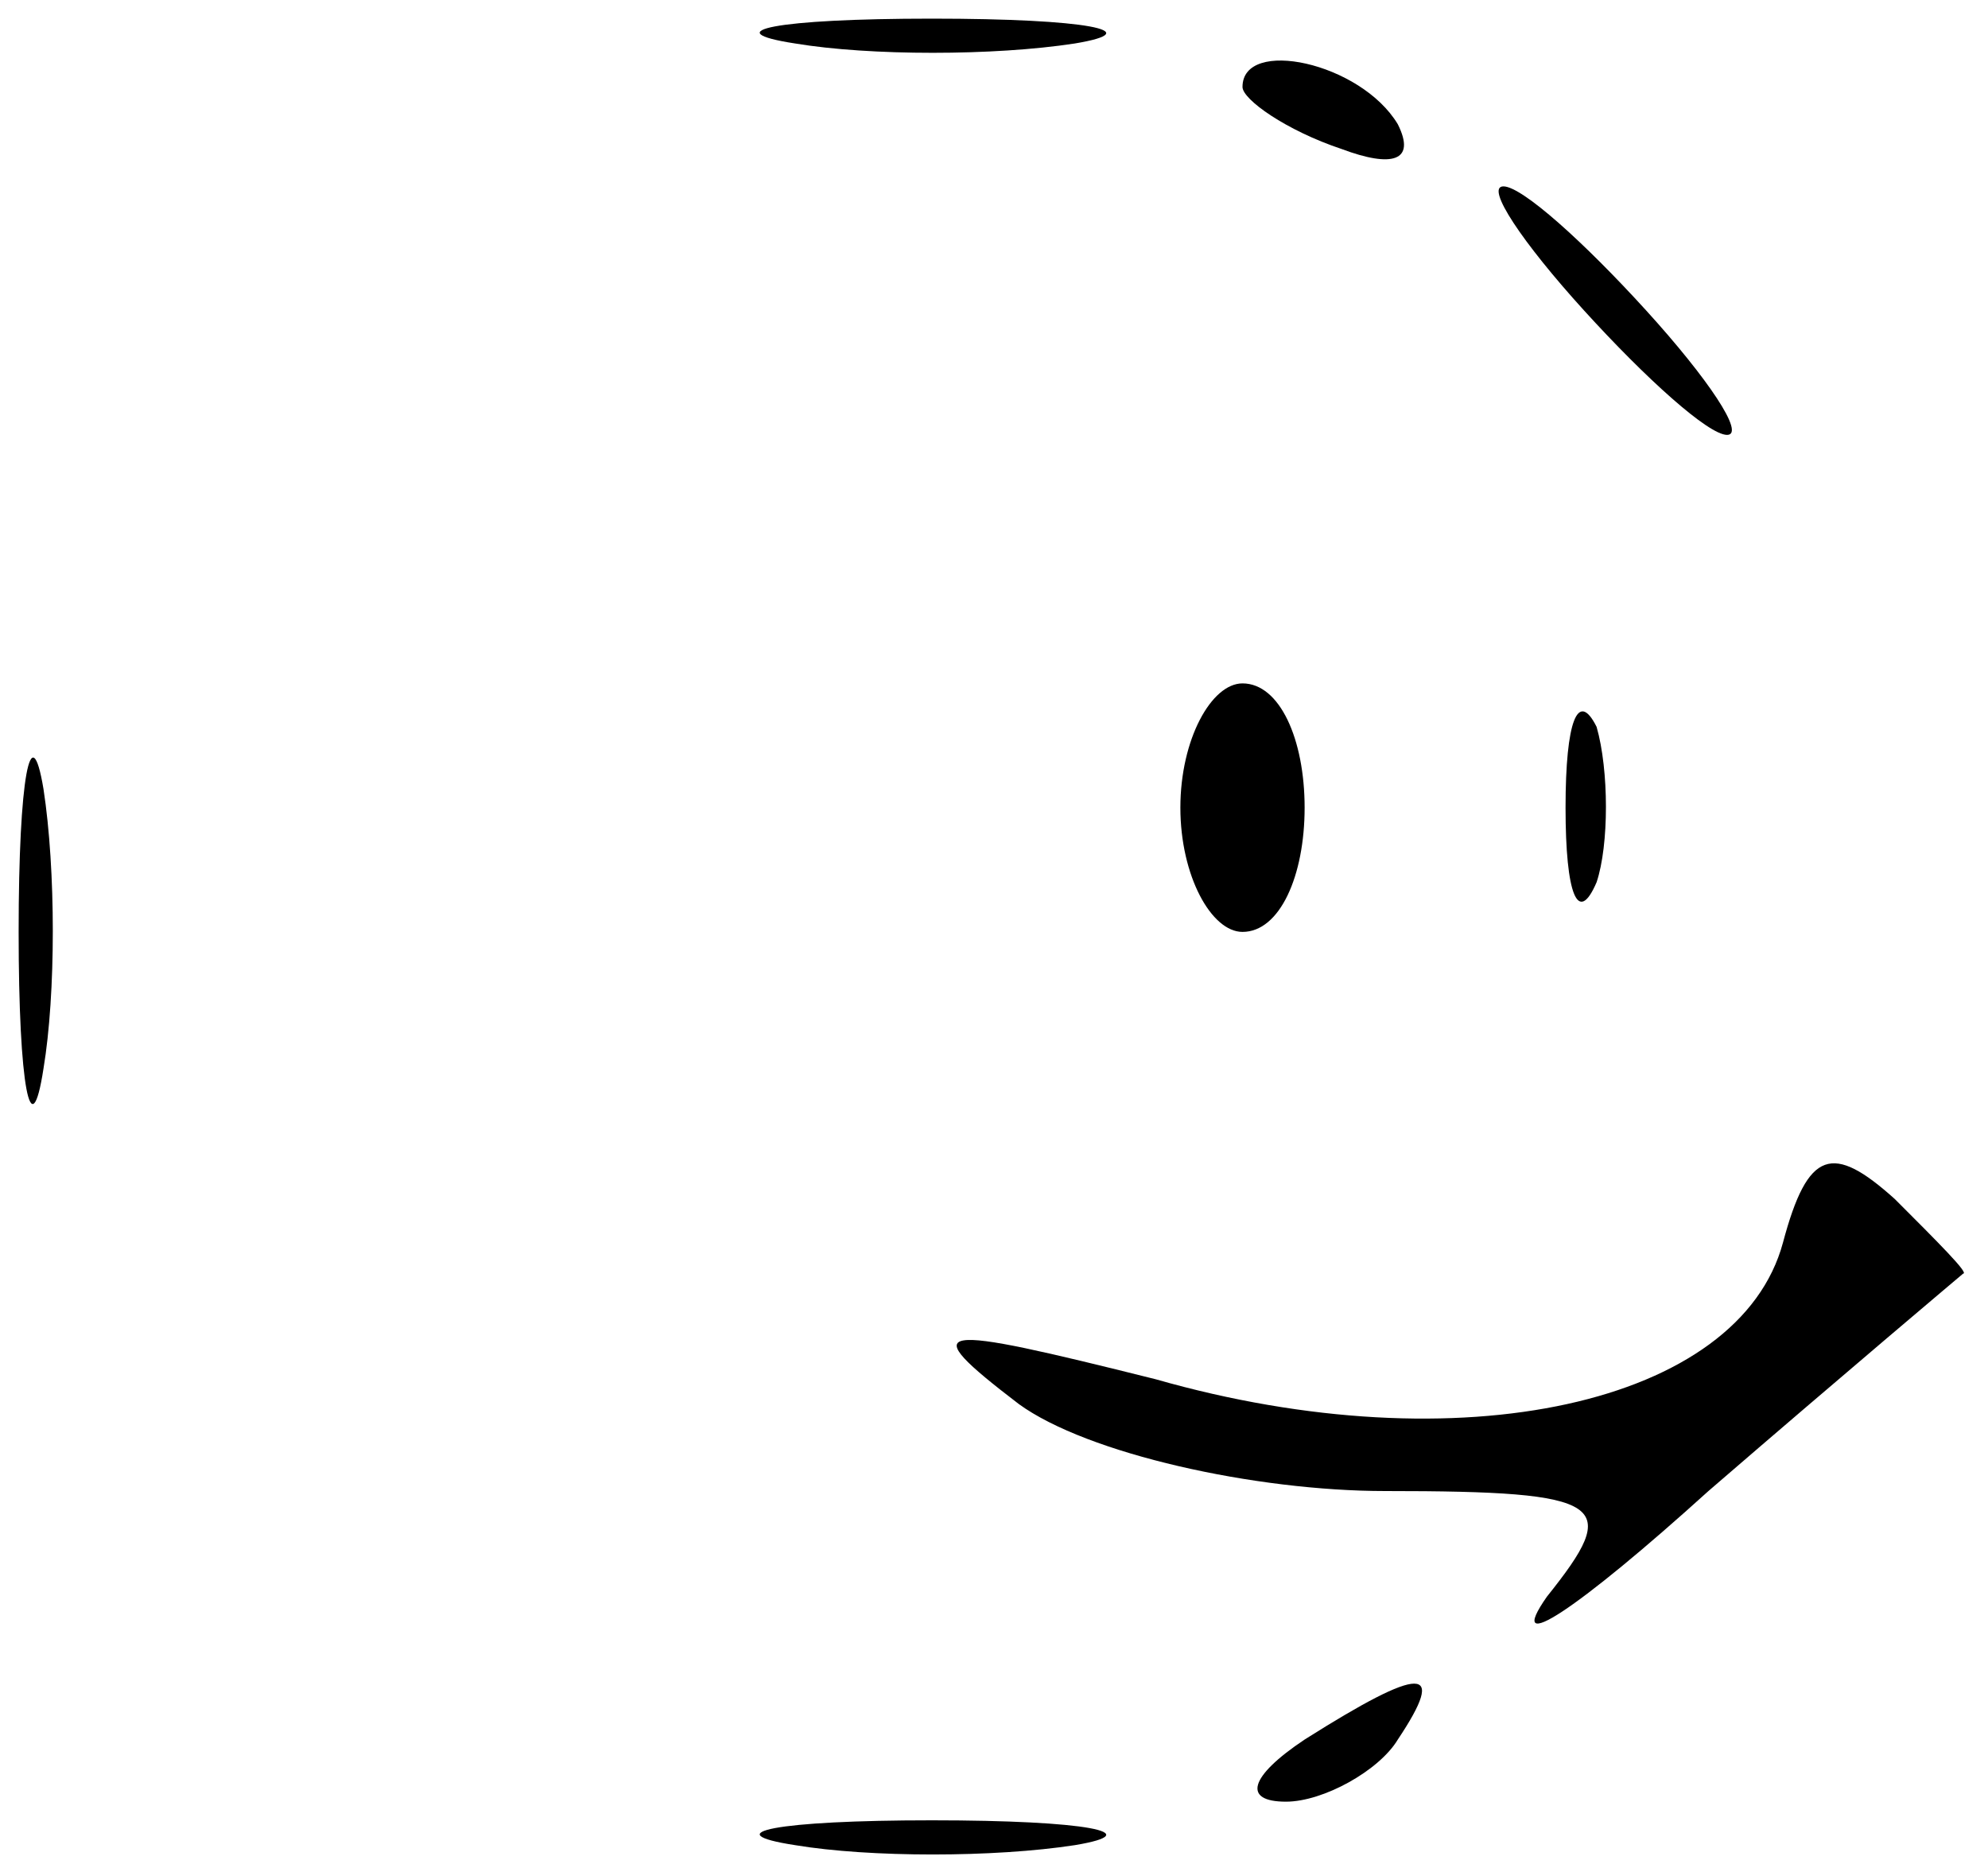
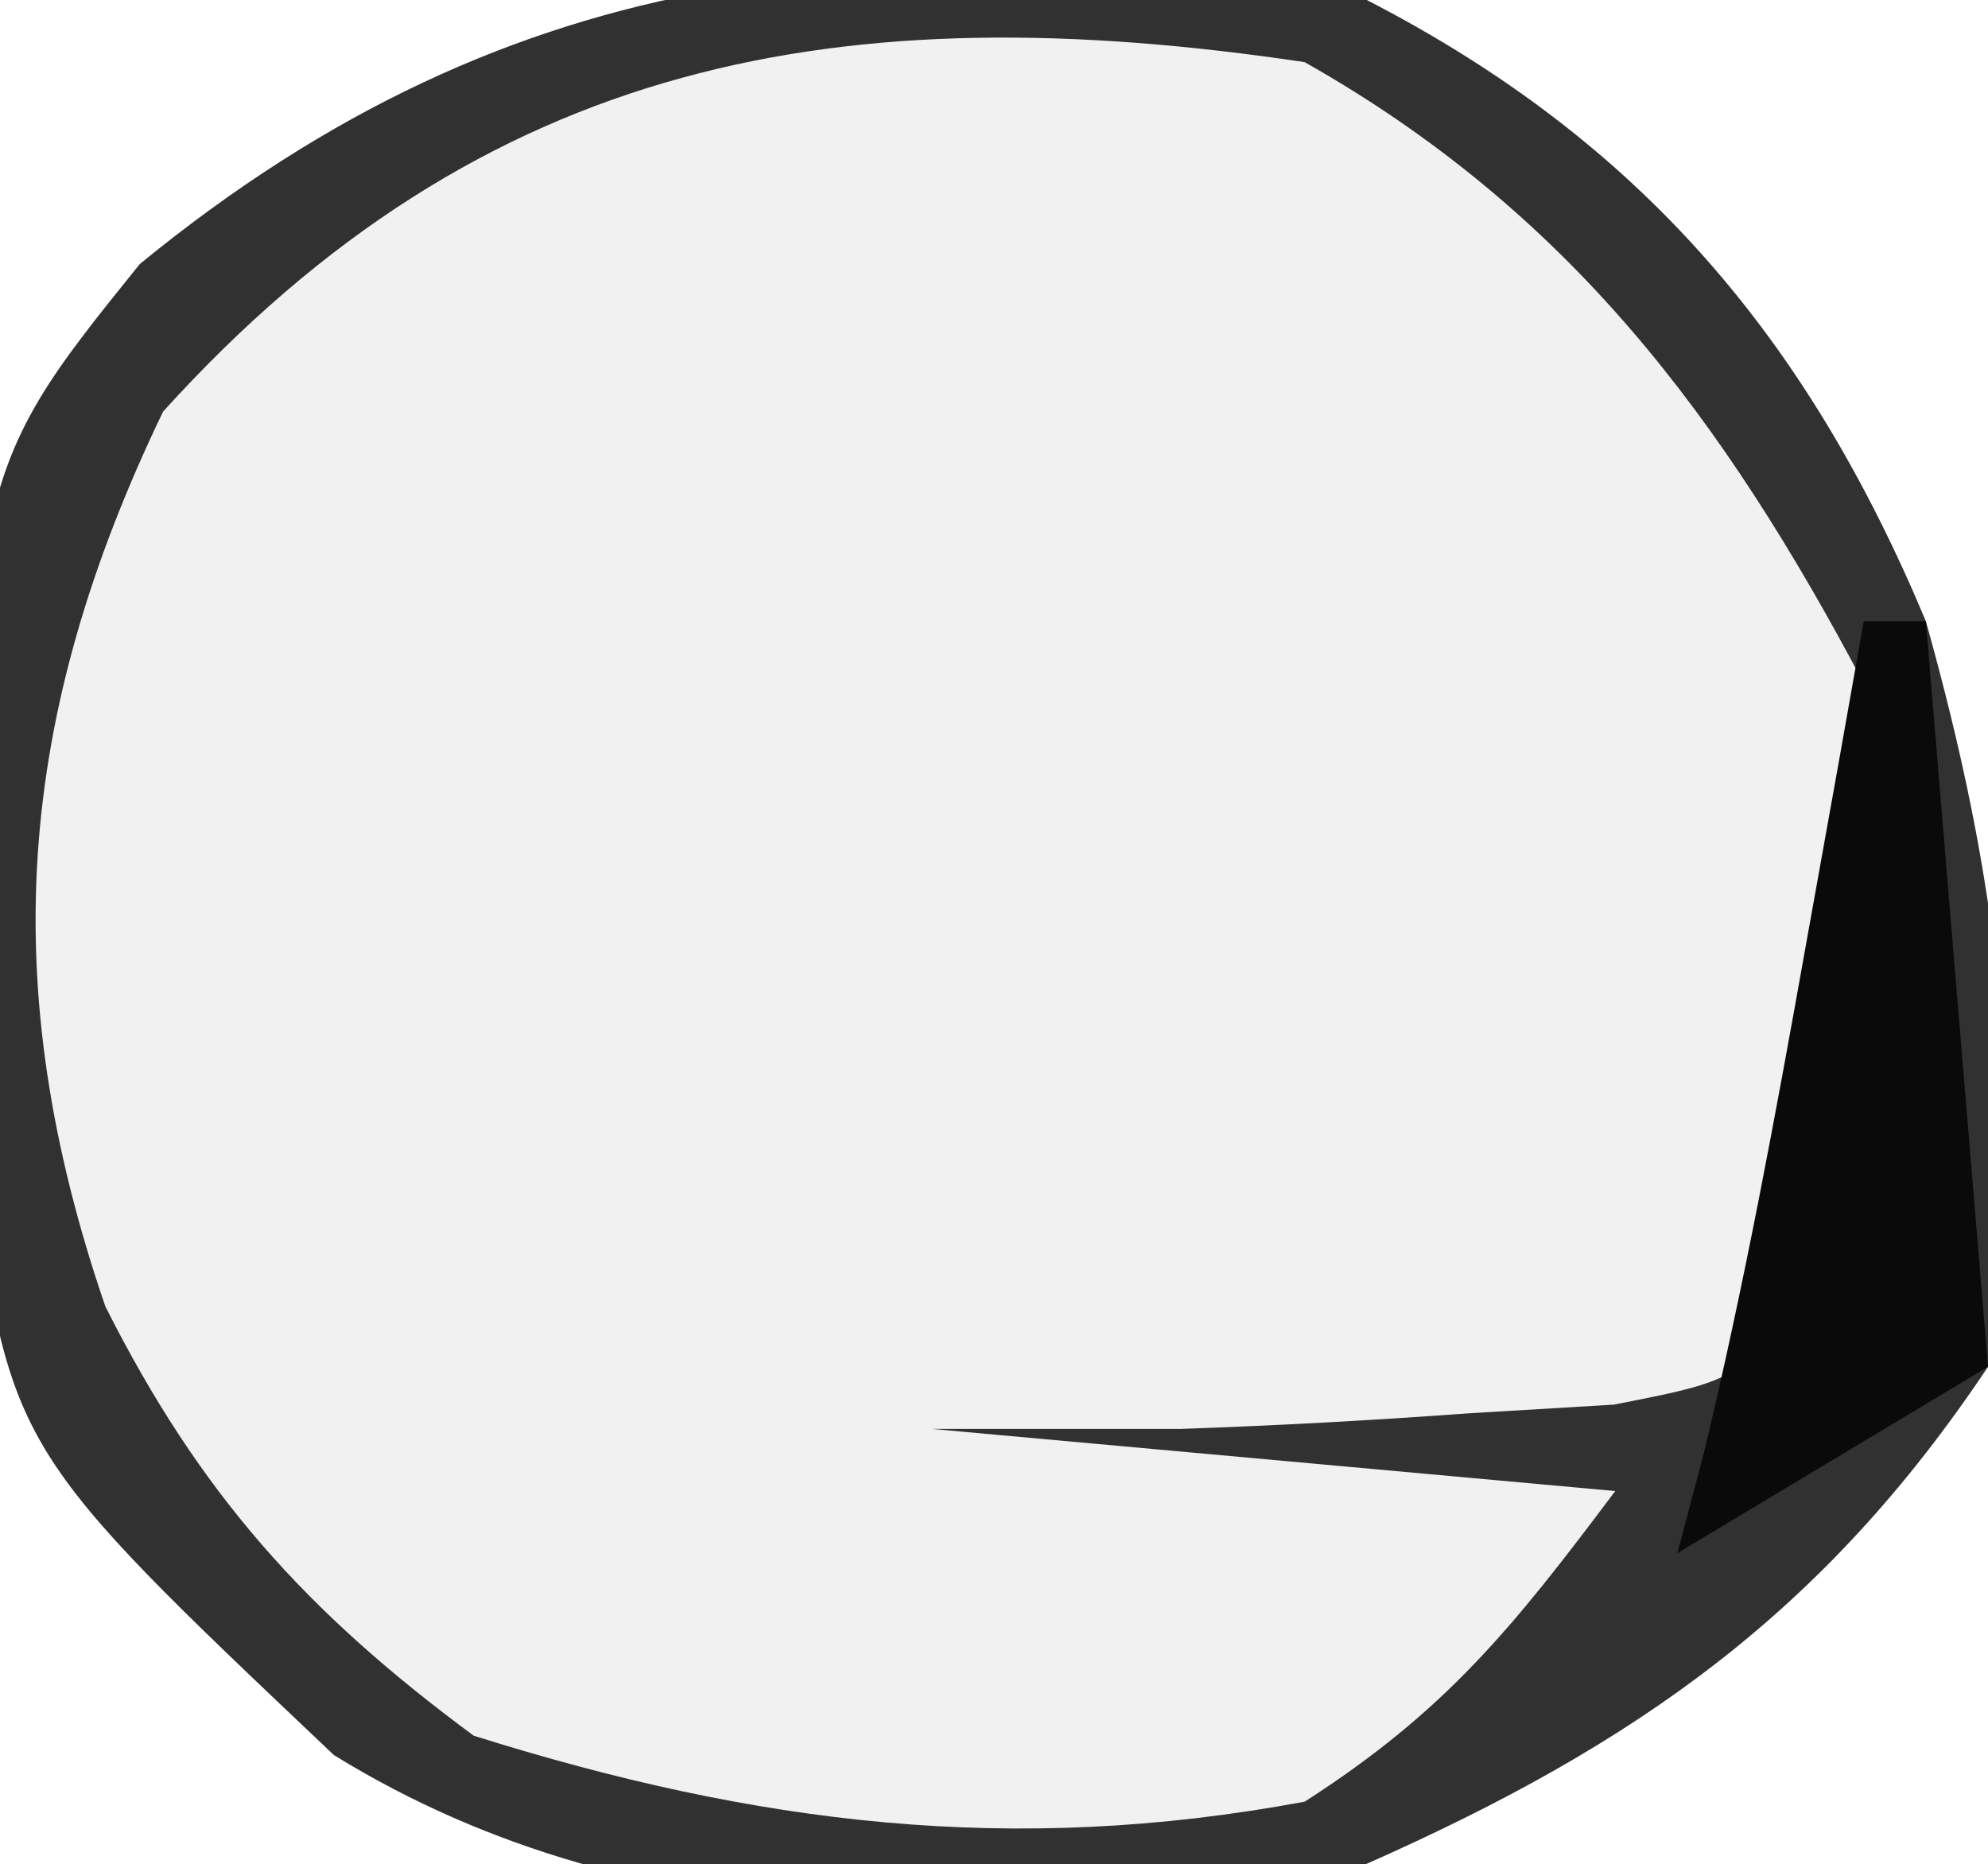
- <svg xmlns="http://www.w3.org/2000/svg" version="1.0" width="32pt" height="30pt" viewBox="0 0 32 30" preserveAspectRatio="xMidYMid meet">
-   <g transform="translate(0,30) scale(0.1,-0.1)" fill="#000000" stroke="none">
-     <path d="M128 293 c12 -2 32 -2 45 0 12 2 2 4 -23 4 -25 0 -35 -2 -22 -4z" />
-     <path d="M200 286 c0 -2 7 -7 16 -10 8 -3 12 -2 9 4 -6 10 -25 14 -25 6z" />
-     <path d="M255 250 c10 -11 20 -20 23 -20 3 0 -3 9 -13 20 -10 11 -20 20 -23 20 -3 0 3 -9 13 -20z" />
-     <path d="M3 150 c0 -25 2 -35 4 -22 2 12 2 32 0 45 -2 12 -4 2 -4 -23z" />
-     <path d="M190 170 c0 -11 5 -20 10 -20 6 0 10 9 10 20 0 11 -4 20 -10 20 -5 0 -10 -9 -10 -20z" />
-     <path d="M252 170 c0 -14 2 -19 5 -12 2 6 2 18 0 25 -3 6 -5 1 -5 -13z" />
-     <path d="M287 100 c-7 -26 -52 -36 -101 -22 -36 9 -39 9 -22 -4 11 -8 38 -14 59 -14 36 0 38 -2 26 -17 -7 -10 5 -2 26 17 22 19 41 35 41 35 1 0 -4 5 -11 12 -10 9 -14 8 -18 -7z" />
-     <path d="M210 20 c-9 -6 -10 -10 -3 -10 6 0 15 5 18 10 8 12 4 12 -15 0z" />
-     <path d="M128 3 c12 -2 32 -2 45 0 12 2 2 4 -23 4 -25 0 -35 -2 -22 -4z" />
-   </g>
+ <svg xmlns="http://www.w3.org/2000/svg" version="1.1" width="32" height="30">
+   <path d="M0 0 C4.412 2.272 7.097 5.452 9 10 C10.154 14.122 10.64 17.749 10 22 C7.353 25.964 4.333 28.079 0 30 C-5.63 31.05 -11.585 31.359 -16.625 28.25 C-21.806 23.342 -21.806 23.342 -22.469 18.758 C-22.564 7.741 -22.564 7.741 -19.75 4.25 C-13.639 -0.75 -7.758 -1.095 0 0 Z " fill="#F1F1F1" transform="translate(22,0)" />
+   <path d="M0 0 C4.412 2.272 7.097 5.452 9 10 C10.154 14.122 10.64 17.749 10 22 C7.353 25.964 4.333 28.079 0 30 C-5.63 31.05 -11.585 31.359 -16.625 28.25 C-21.806 23.342 -21.806 23.342 -22.469 18.758 C-22.564 7.741 -22.564 7.741 -19.75 4.25 C-13.639 -0.75 -7.758 -1.095 0 0 Z M-19.375 6.625 C-21.731 11.518 -22.082 15.846 -20.305 21.027 C-18.789 24.039 -17.074 25.945 -14.375 27.938 C-9.837 29.366 -5.707 29.877 -1 29 C1.276 27.54 2.349 26.201 4 24 C0.37 23.67 -3.26 23.34 -7 23 C-5.68 23 -4.36 23 -3 23 C-1.457 22.947 0.085 22.863 1.625 22.75 C2.401 22.704 3.177 22.657 3.977 22.609 C6.156 22.184 6.156 22.184 7.25 20.164 C8.374 16.921 8.353 14.411 8 11 C5.731 6.714 3.243 3.398 -1 1 C-8.42 -0.106 -14.204 0.91 -19.375 6.625 Z " fill="#313131" transform="translate(22,0)" />
+   <path d="M0 0 C0.33 0 0.66 0 1 0 C1.33 3.96 1.66 7.92 2 12 C-0.475 13.485 -0.475 13.485 -3 15 C-2.785 14.188 -2.785 14.188 -2.566 13.359 C-1.921 10.67 -1.424 7.973 -0.938 5.25 C-0.673 3.773 -0.673 3.773 -0.402 2.266 C-0.27 1.518 -0.137 0.77 0 0 Z " fill="#0A0A0A" transform="translate(30,10)" />
</svg>
